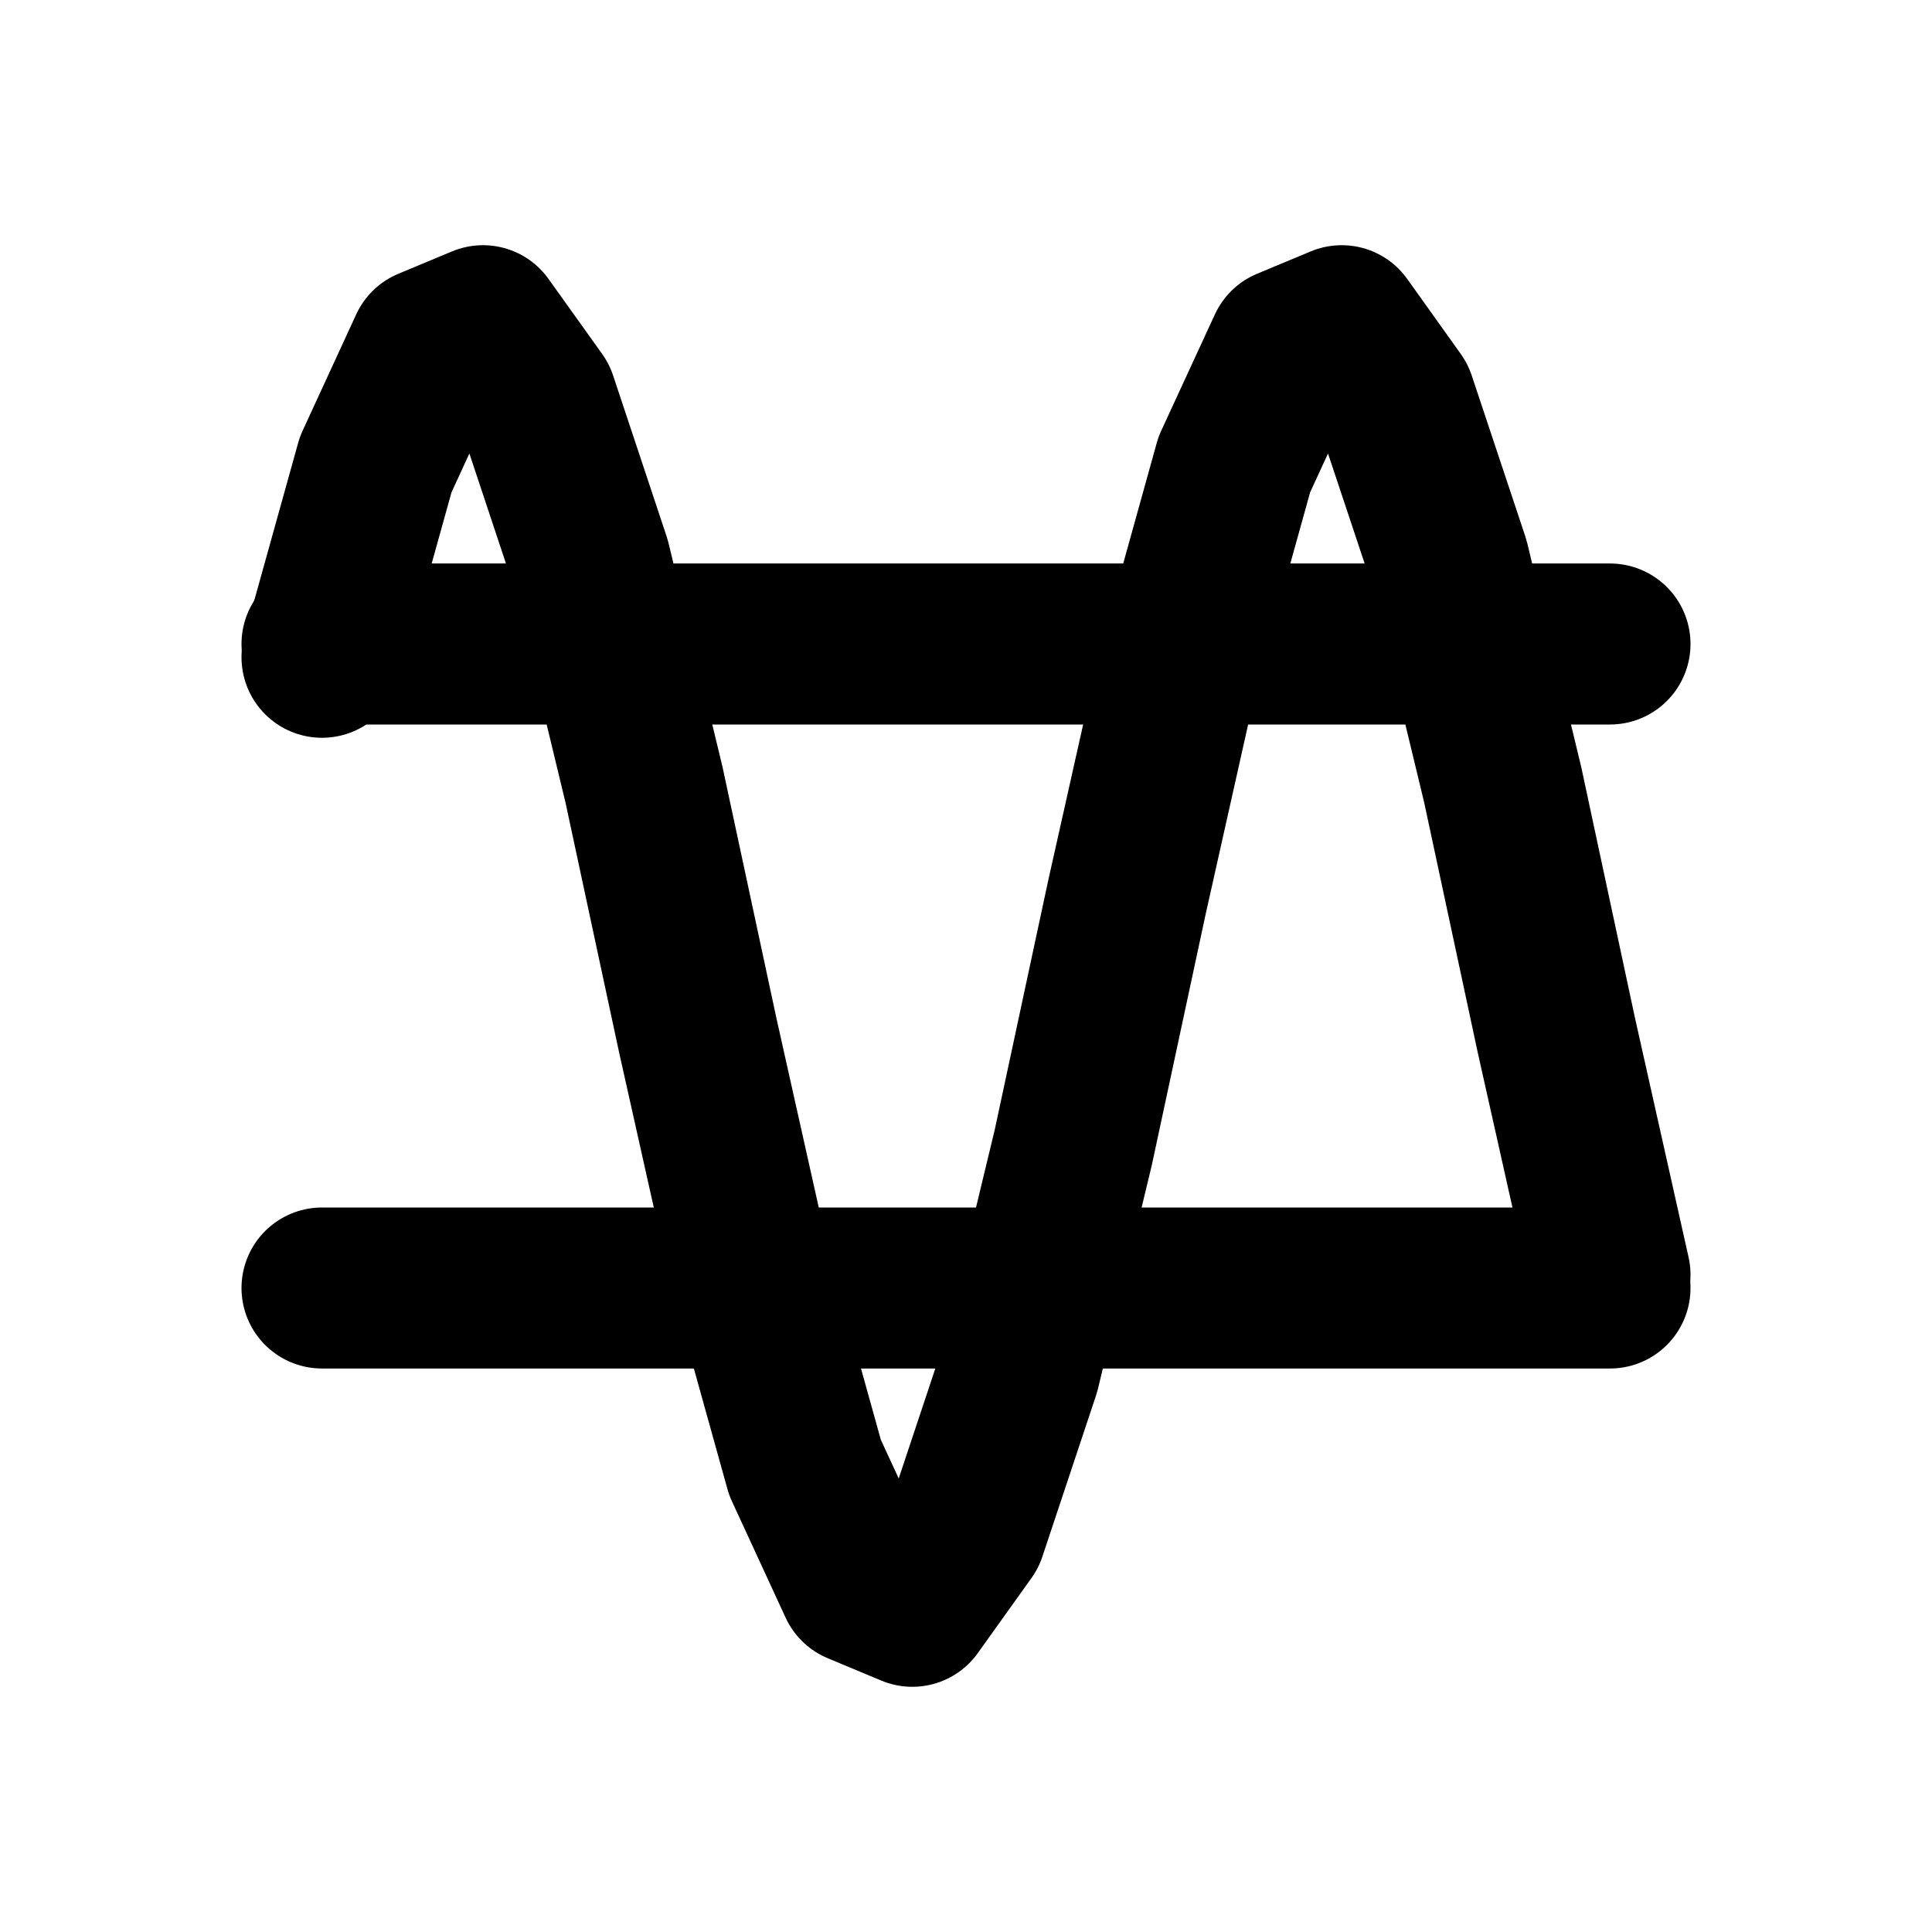
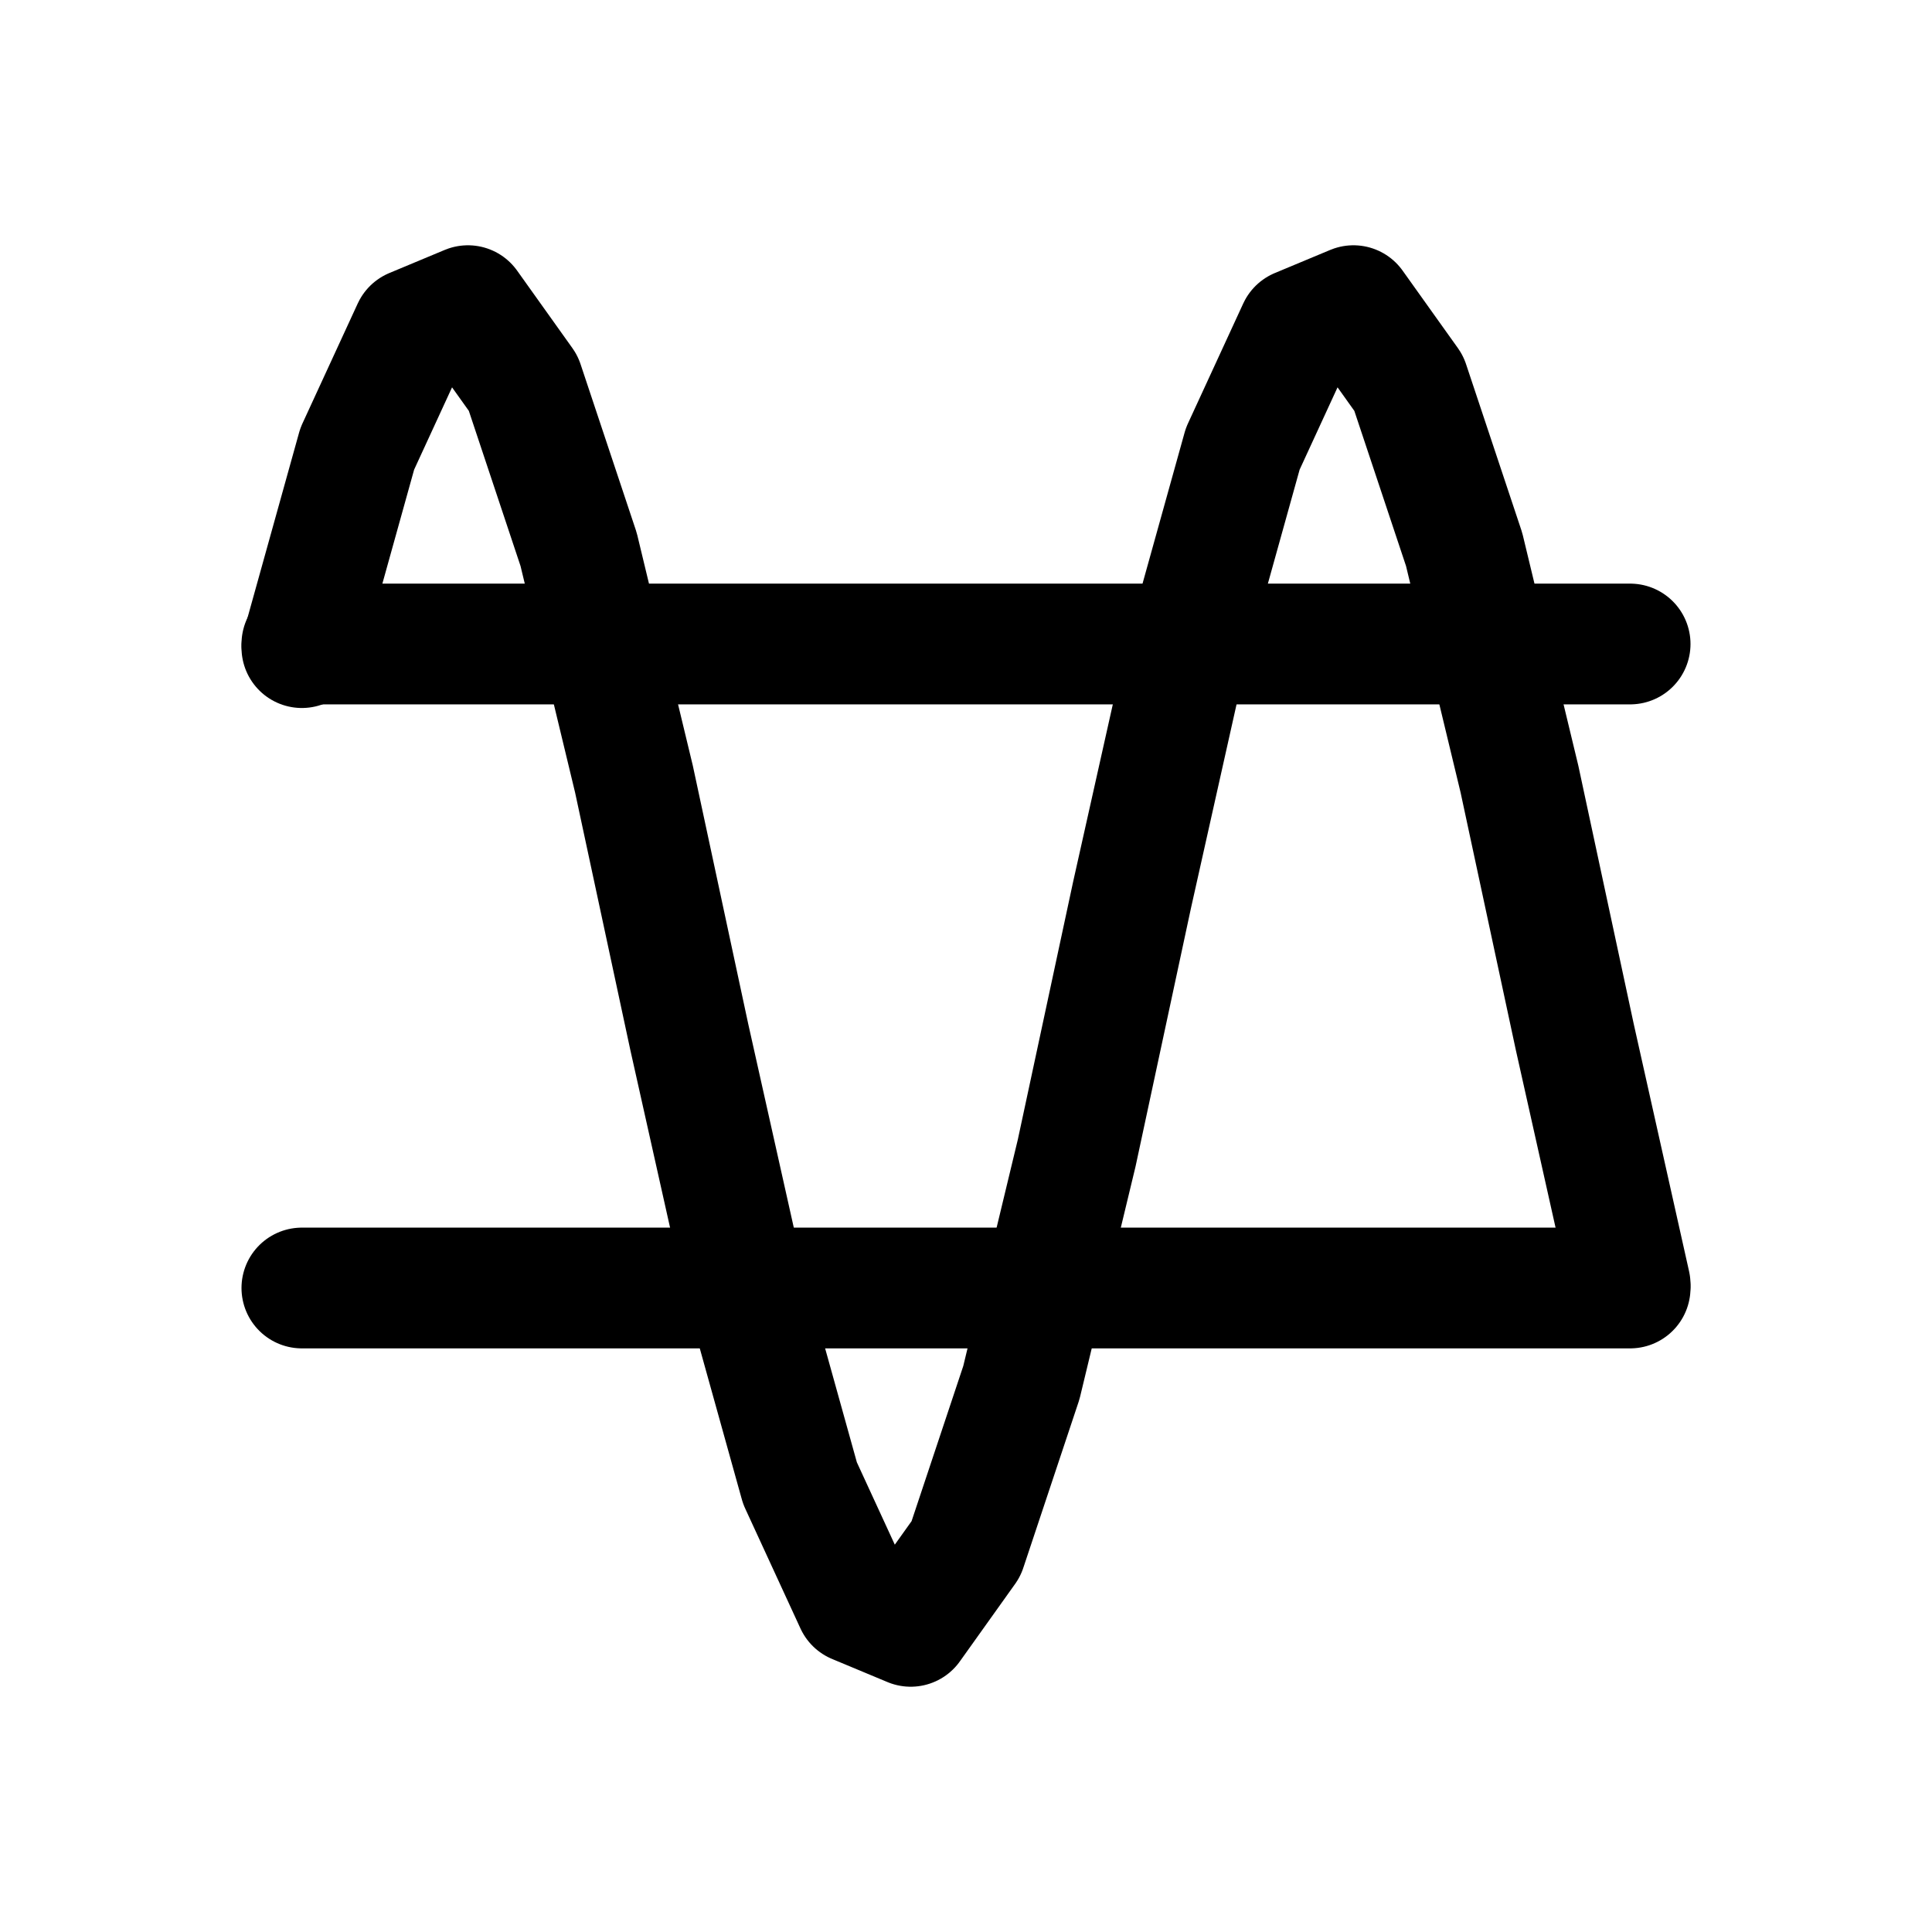
<svg xmlns="http://www.w3.org/2000/svg" viewBox="0 0 24 24" width="24" height="24">
-   <path d="M4 8L20 8M4 16L20 16" fill="none" stroke="currentColor" stroke-width="2" stroke-linecap="round" stroke-linejoin="round" />
-   <path d="M4 8.165L4.667 5.77L5.333 4.324L6 4.046L6.667 4.979L7.333 6.982L8 9.748L8.667 12.857L9.333 15.835L10 18.23L10.667 19.676L11.333 19.954L12 19.021L12.667 17.018L13.333 14.252L14 11.143L14.667 8.165L15.333 5.77L16 4.324L16.667 4.046L17.333 4.979L18 6.982L18.667 9.748L19.333 12.857L20 15.835" fill="none" stroke="currentColor" stroke-width="2" stroke-linecap="round" stroke-linejoin="round" />
+   <path d="M3.75 8L20.25 8M3.75 16L20.25 16" fill="none" stroke="currentColor" stroke-width="1.5" stroke-linecap="round" stroke-linejoin="round" />
+   <path d="M3.75 8.045L4.438 5.575L5.125 4.084L5.813 3.797L6.5 4.76L7.188 6.825L7.875 9.677L8.563 12.884L9.25 15.955L9.938 18.425L10.625 19.916L11.313 20.203L12 19.24L12.688 17.175L13.375 14.323L14.063 11.116L14.75 8.045L15.438 5.575L16.125 4.084L16.813 3.797L17.5 4.76L18.188 6.825L18.875 9.677L19.563 12.884L20.25 15.955" fill="none" stroke="currentColor" stroke-width="1.5" stroke-linecap="round" stroke-linejoin="round" />
</svg>
